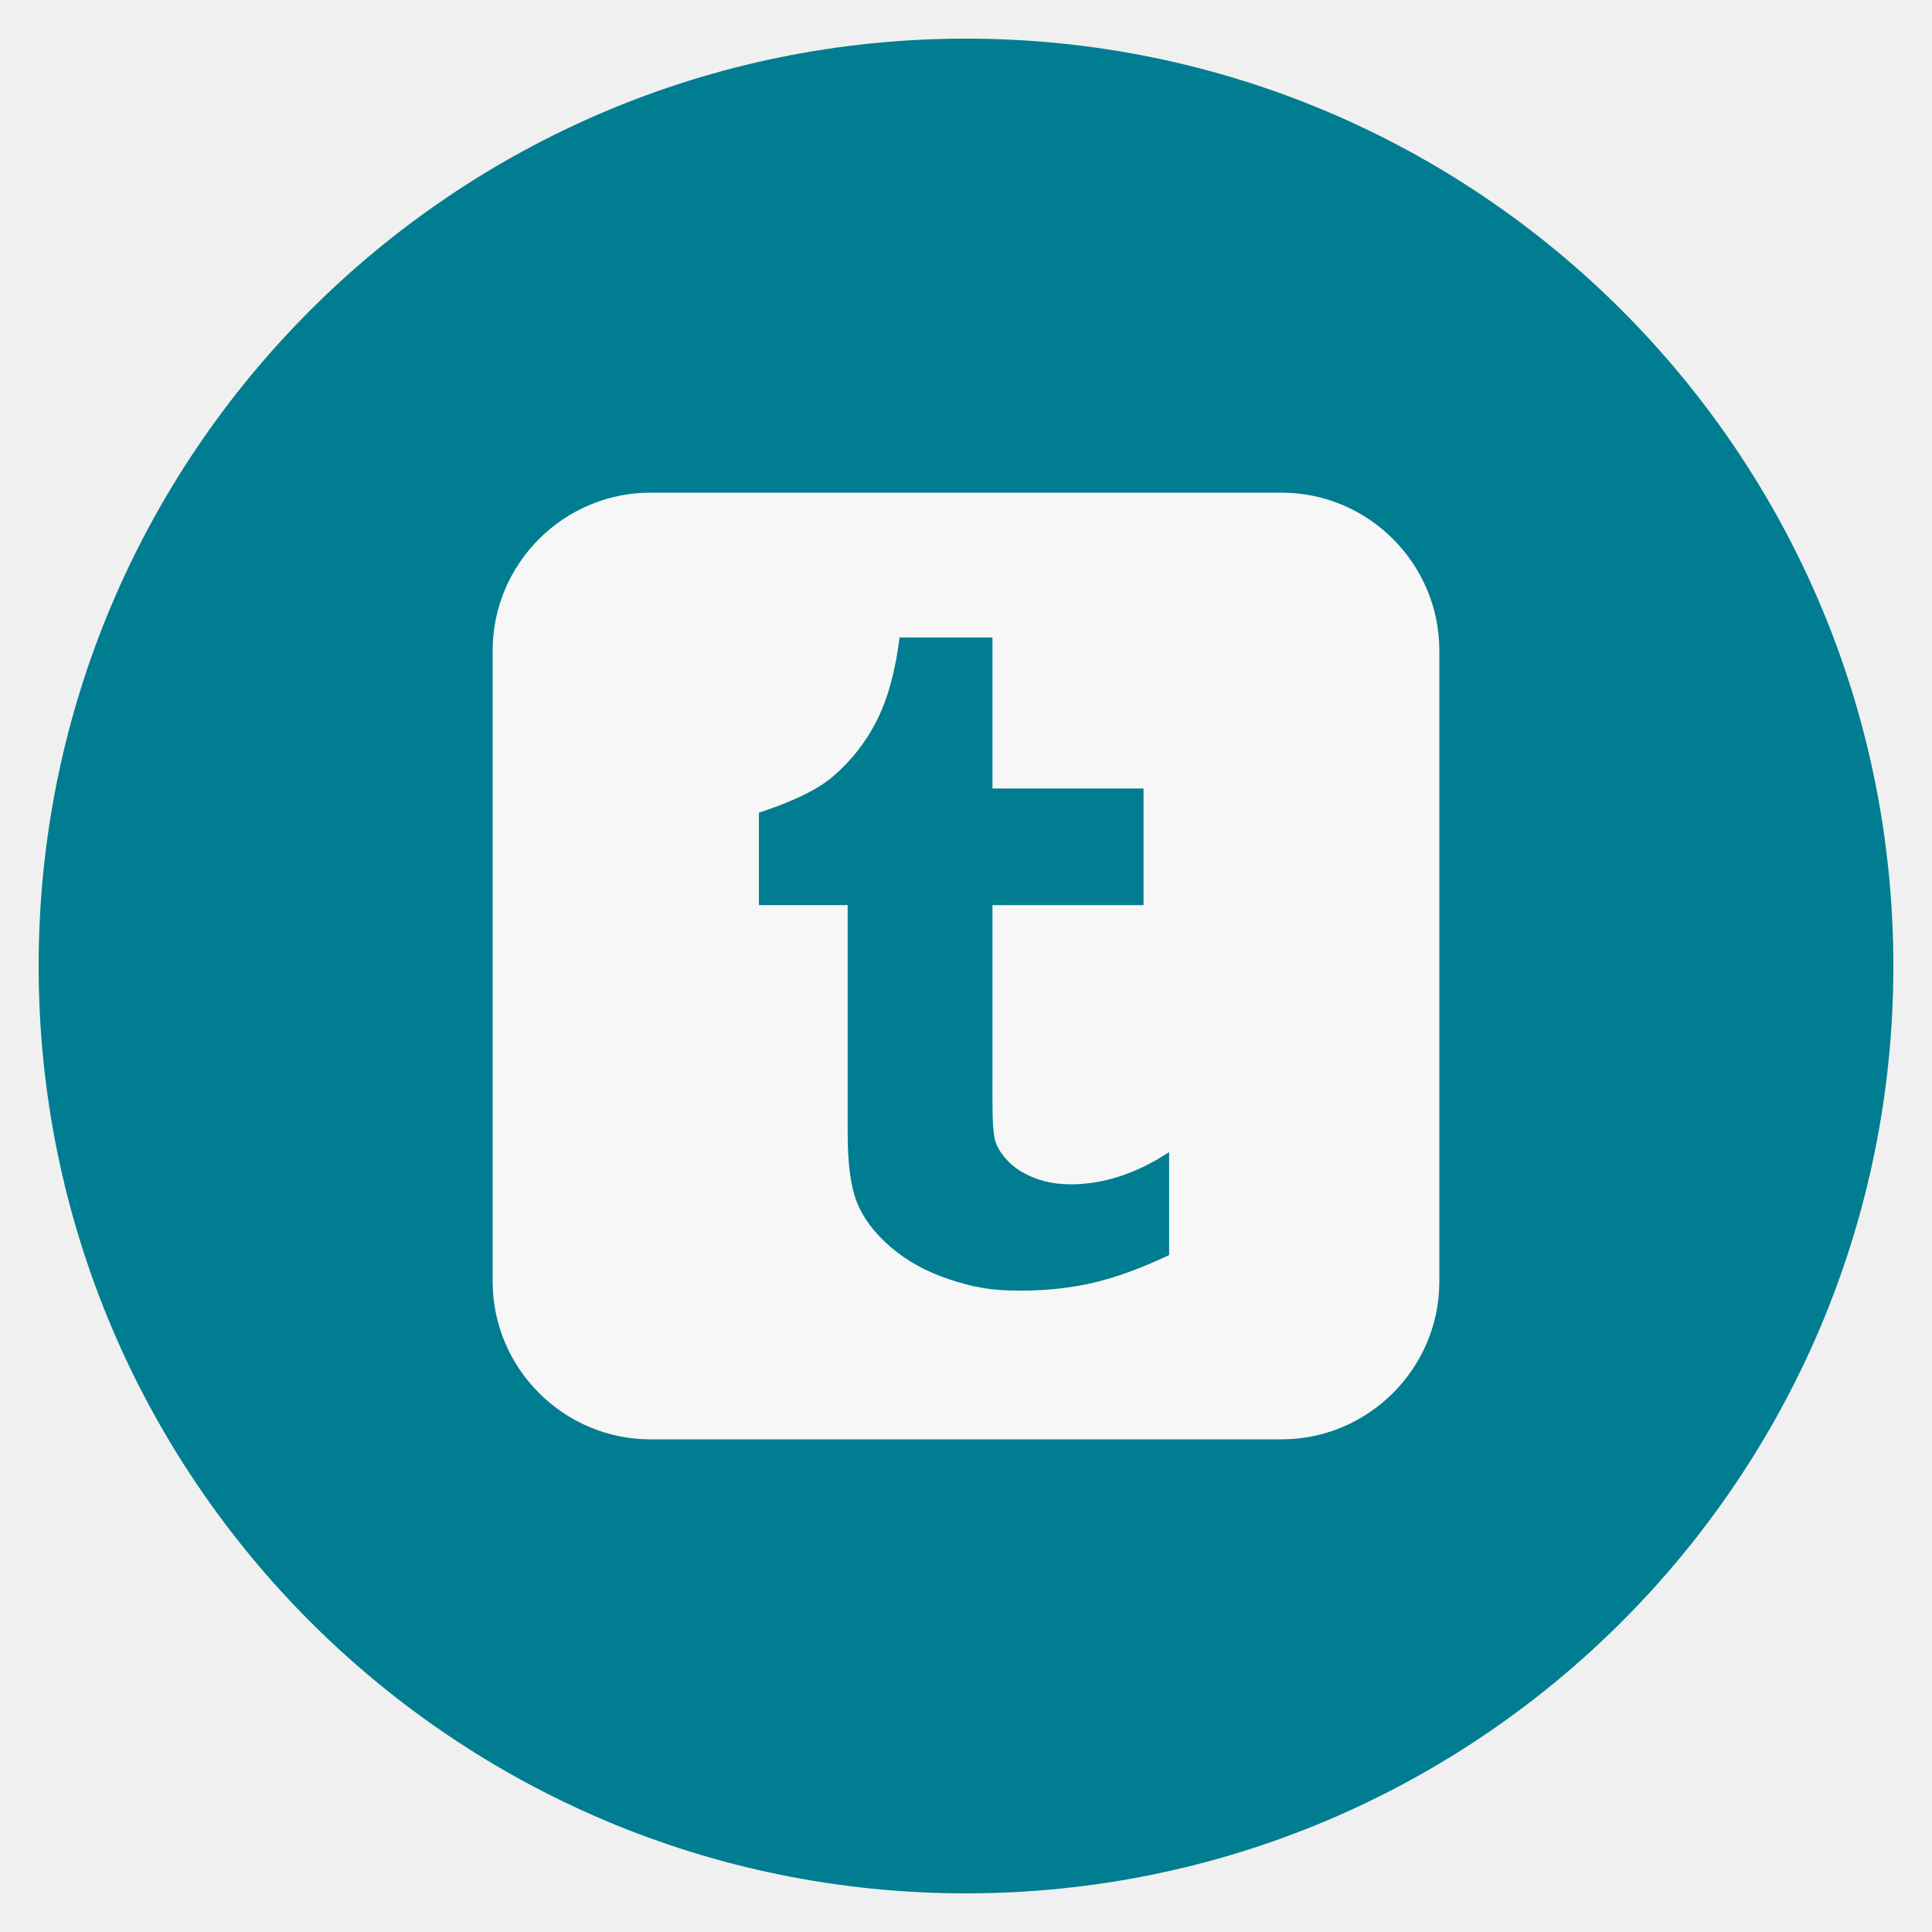
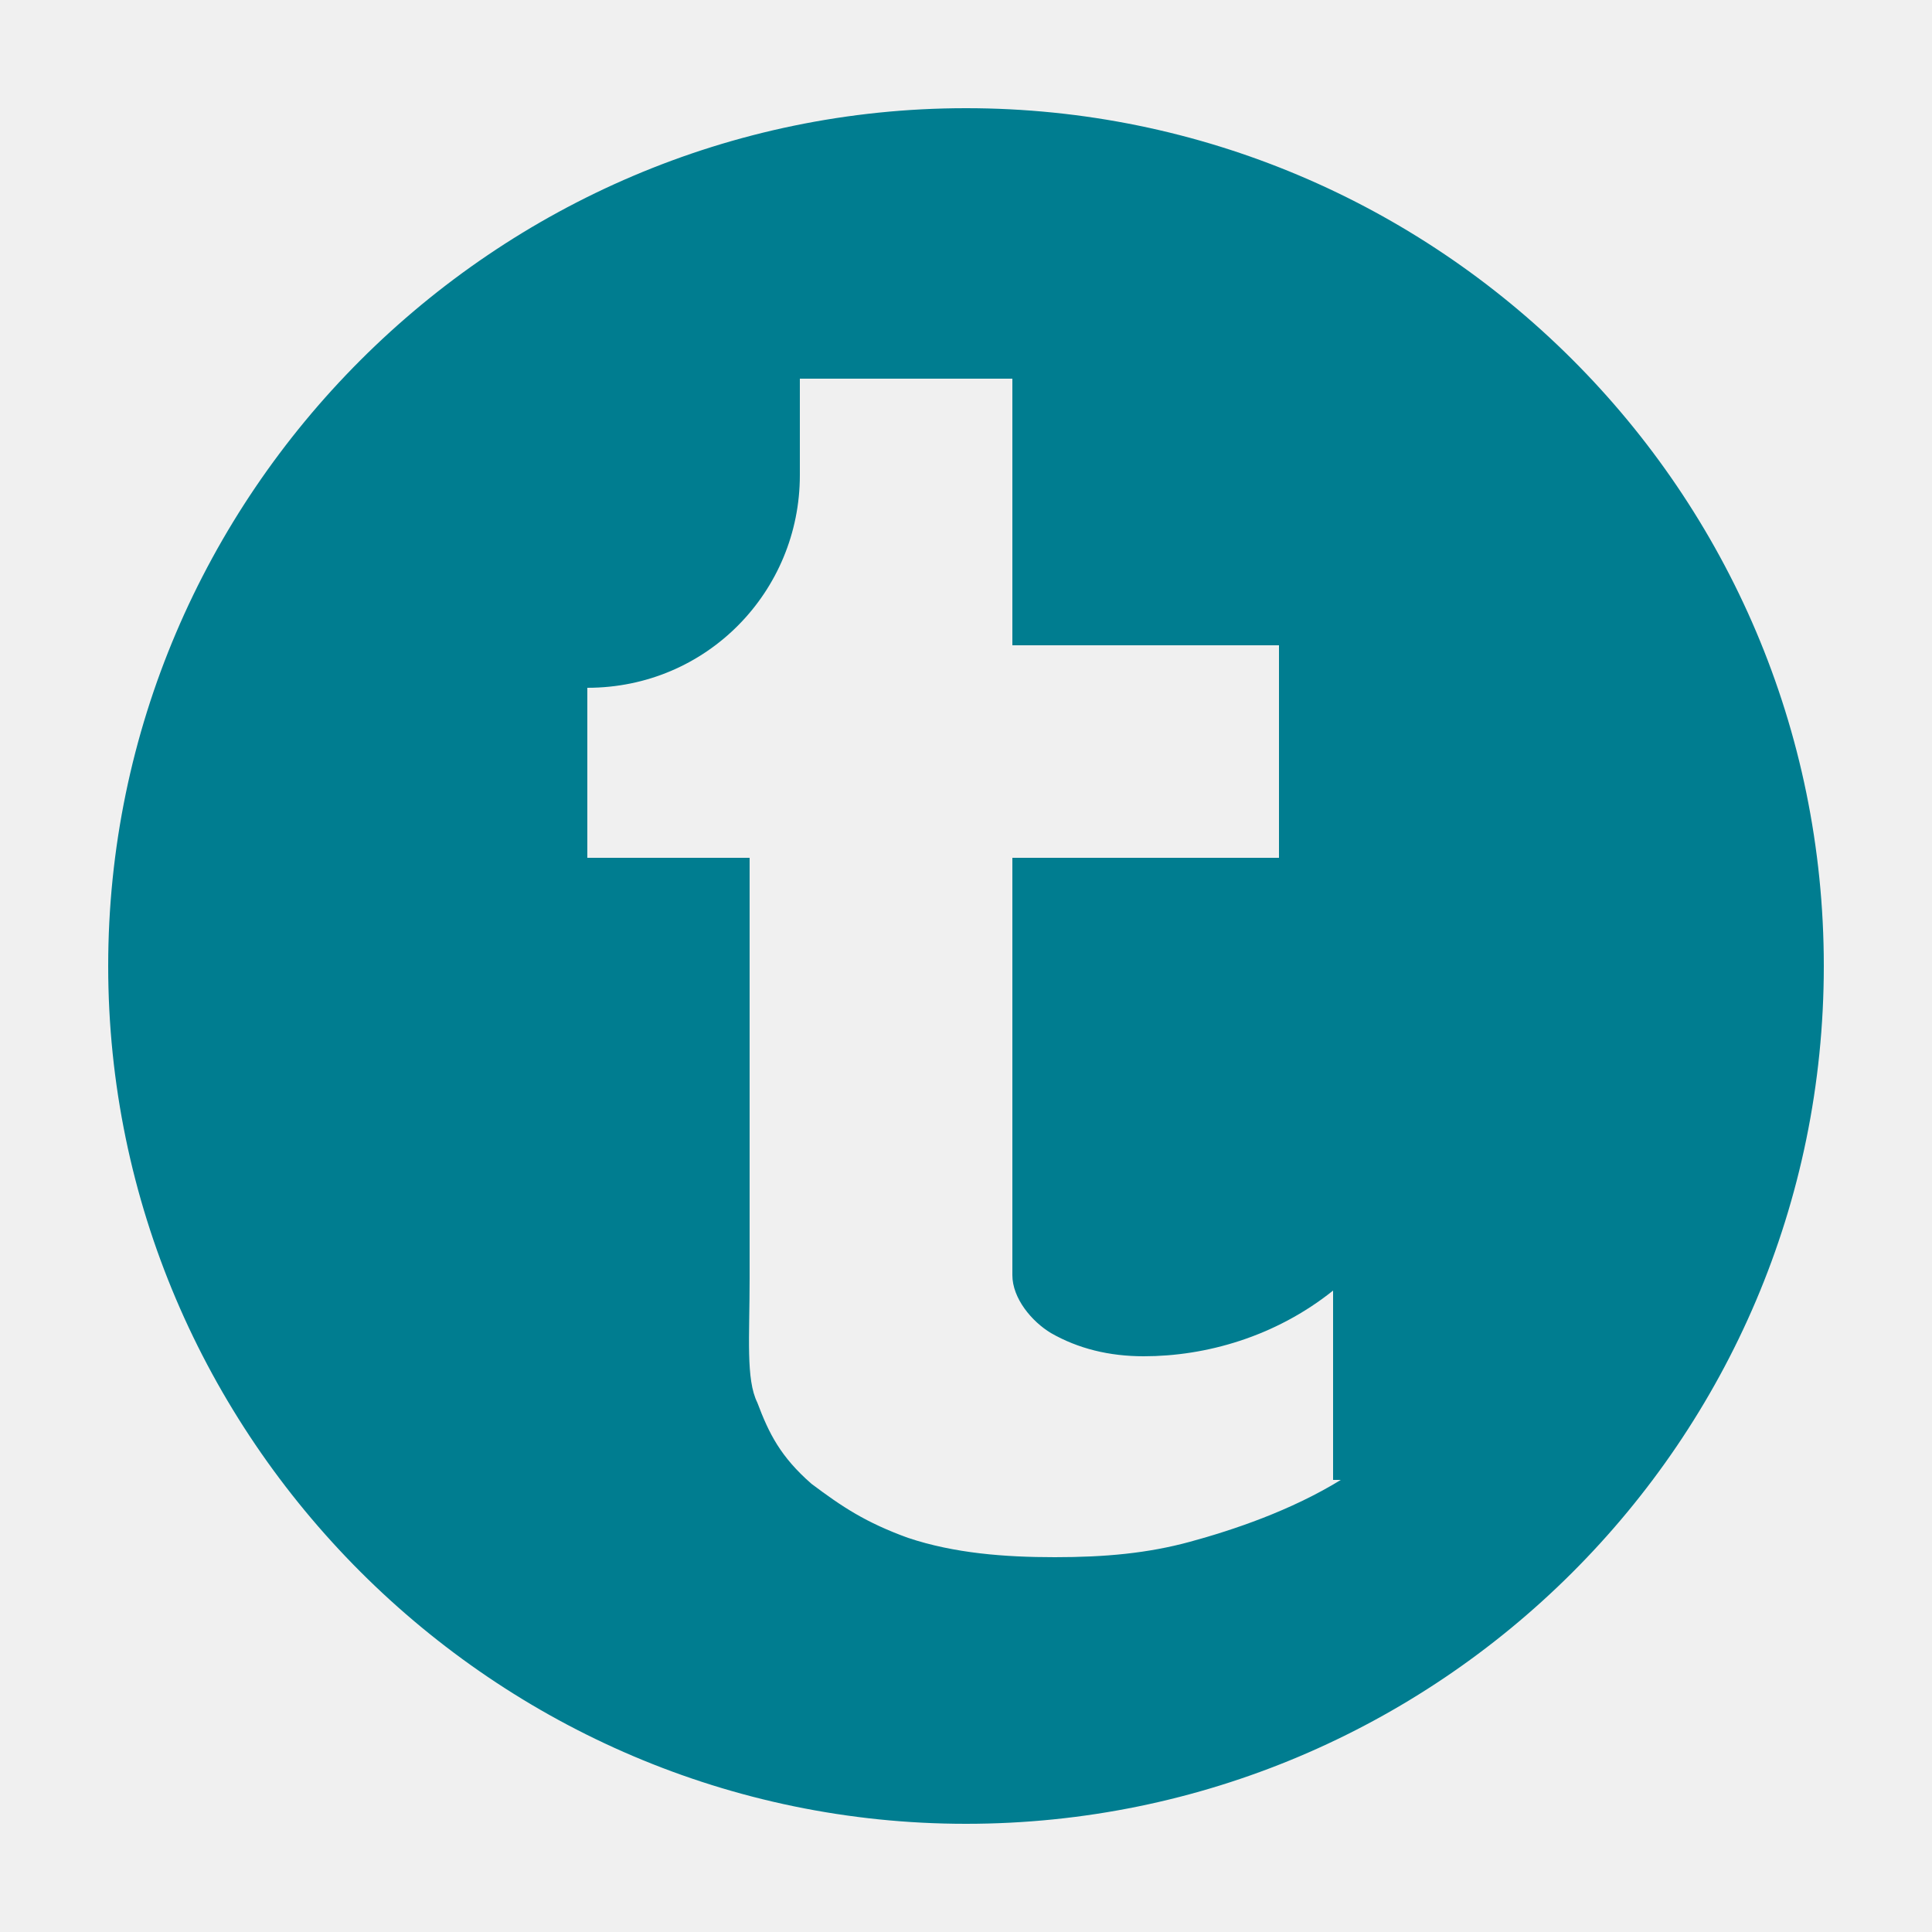
- <svg xmlns="http://www.w3.org/2000/svg" id="tumblr" class="custom-icon" version="1.1" viewBox="0 0 100 100" style="width: 60px; height: 60px;">
-   <circle class="outer-shape" cx="50" cy="50" r="48" style="opacity: 1; fill: rgb(0, 125, 144);" />
-   <path class="inner-shape" style="opacity: 1; fill: rgb(247, 247, 247);" transform="translate(25,25) scale(0.5)" d="M82.671,1H17.336C8.351,1,1,8.351,1,17.336v65.329c0,8.99,7.351,16.335,16.335,16.335h65.335 C91.654,99.001,99,91.655,99,82.665V17.336C98.999,8.352,91.654,1.001,82.671,1L82.671,1z M71.028,79.925 c-2.886,1.358-5.506,2.315-7.848,2.865c-2.344,0.545-4.877,0.819-7.599,0.819c-3.092,0-4.917-0.388-7.291-1.166 c-2.375-0.784-4.402-1.902-6.077-3.337c-1.681-1.447-2.841-2.986-3.49-4.612c-0.65-1.628-0.972-3.99-0.972-7.082V43.698h-9.187 v-9.576c2.655-0.861,5.736-2.099,7.626-3.708c1.899-1.615,3.418-3.547,4.564-5.807c1.149-2.255,1.938-5.132,2.369-8.62h9.618v15.642 h15.635v12.071H52.739v17.34c0,3.924-0.051,6.185,0.366,7.297c0.413,1.106,1.447,2.255,2.574,2.919 c1.498,0.898,3.207,1.346,5.132,1.346c3.425,0,6.832-1.112,10.216-3.338v10.665V79.925z" />
+ <svg xmlns="http://www.w3.org/2000/svg" version="1.1" id="Layer_1" x="0px" y="0px" viewBox="0 0 50 50" style="enable-background:new 0 0 50 50;" xml:space="preserve">
+   <style type="text/css">
+ 	.st0{fill:none;stroke:#E6E6E6;stroke-miterlimit:10;}
+ 	.st1{clip-path:url(#SVGID_2_);fill:#FD6D6D;}
+ 	.st2{fill:#FD6D6D;}
+ 	.st3{fill:#FFFFFF;}
+ 	.st4{fill:#007D90;}
+ 	.st5{fill:#B3B3B3;}
+ 	.st6{fill:none;stroke:#007D90;stroke-width:2;stroke-miterlimit:10;}
+ 	.st7{fill:none;stroke:#000000;stroke-miterlimit:10;}
+ 	.st8{fill:none;stroke:#007D90;stroke-miterlimit:10;}
+ 	.st9{fill:none;stroke:#999999;stroke-miterlimit:10;}
+ 	.st10{fill-rule:evenodd;clip-rule:evenodd;fill:#007D90;}
+ 	.st11{fill:none;stroke:#FD6D6D;stroke-miterlimit:10;}
+ 	.st12{fill:none;stroke:#FD6D6D;stroke-miterlimit:10;stroke-dasharray:12,12;}
+ 	.st13{fill:none;stroke:#FD6D6D;stroke-miterlimit:10;stroke-dasharray:14,14;}
+ 	.st14{fill:none;stroke:#B3B3B3;stroke-miterlimit:10;}
+ 	.st15{fill:none;stroke:#4D4D4D;stroke-miterlimit:10;}
+ 	.st16{fill:#4D4D4D;}
+ 	.st17{fill:none;stroke:#808080;stroke-miterlimit:10;}
+ 	.st18{fill:none;stroke:#808080;stroke-linejoin:round;stroke-miterlimit:10;}
+ 	.st19{opacity:0.8;fill:#FFFFFF;}
+ 	.st20{fill:#808080;}
+ </style>
+   <path class="st10" d="M25,2.8C12.8,2.8,2.8,12.8,2.8,25S12.8,47.2,25,47.2c12.2,0,22.2-9.9,22.2-22.2S37.2,2.8,25,2.8z M34.7,38.3  c-1.3,0.8-2.8,1.3-3.9,1.6c-1.1,0.3-2.2,0.4-3.5,0.4c-1.3,0-2.6-0.1-3.8-0.5c-1.1-0.4-1.7-0.8-2.5-1.4c-0.8-0.7-1.1-1.3-1.4-2.1  c-0.3-0.6-0.2-1.7-0.2-3.2V22.2h-4.2v-4.4c3.1,0,5.5-2.5,5.5-5.5V9.8h5.5v6.9h6.9v5.5h-6.9v8c0,1.8,0,2.2,0,2.8c0,0.6,0.5,1.2,1,1.5  c0.7,0.4,1.5,0.6,2.4,0.6c1.6,0,3.4-0.5,4.9-1.7V38.3z" />
</svg>
